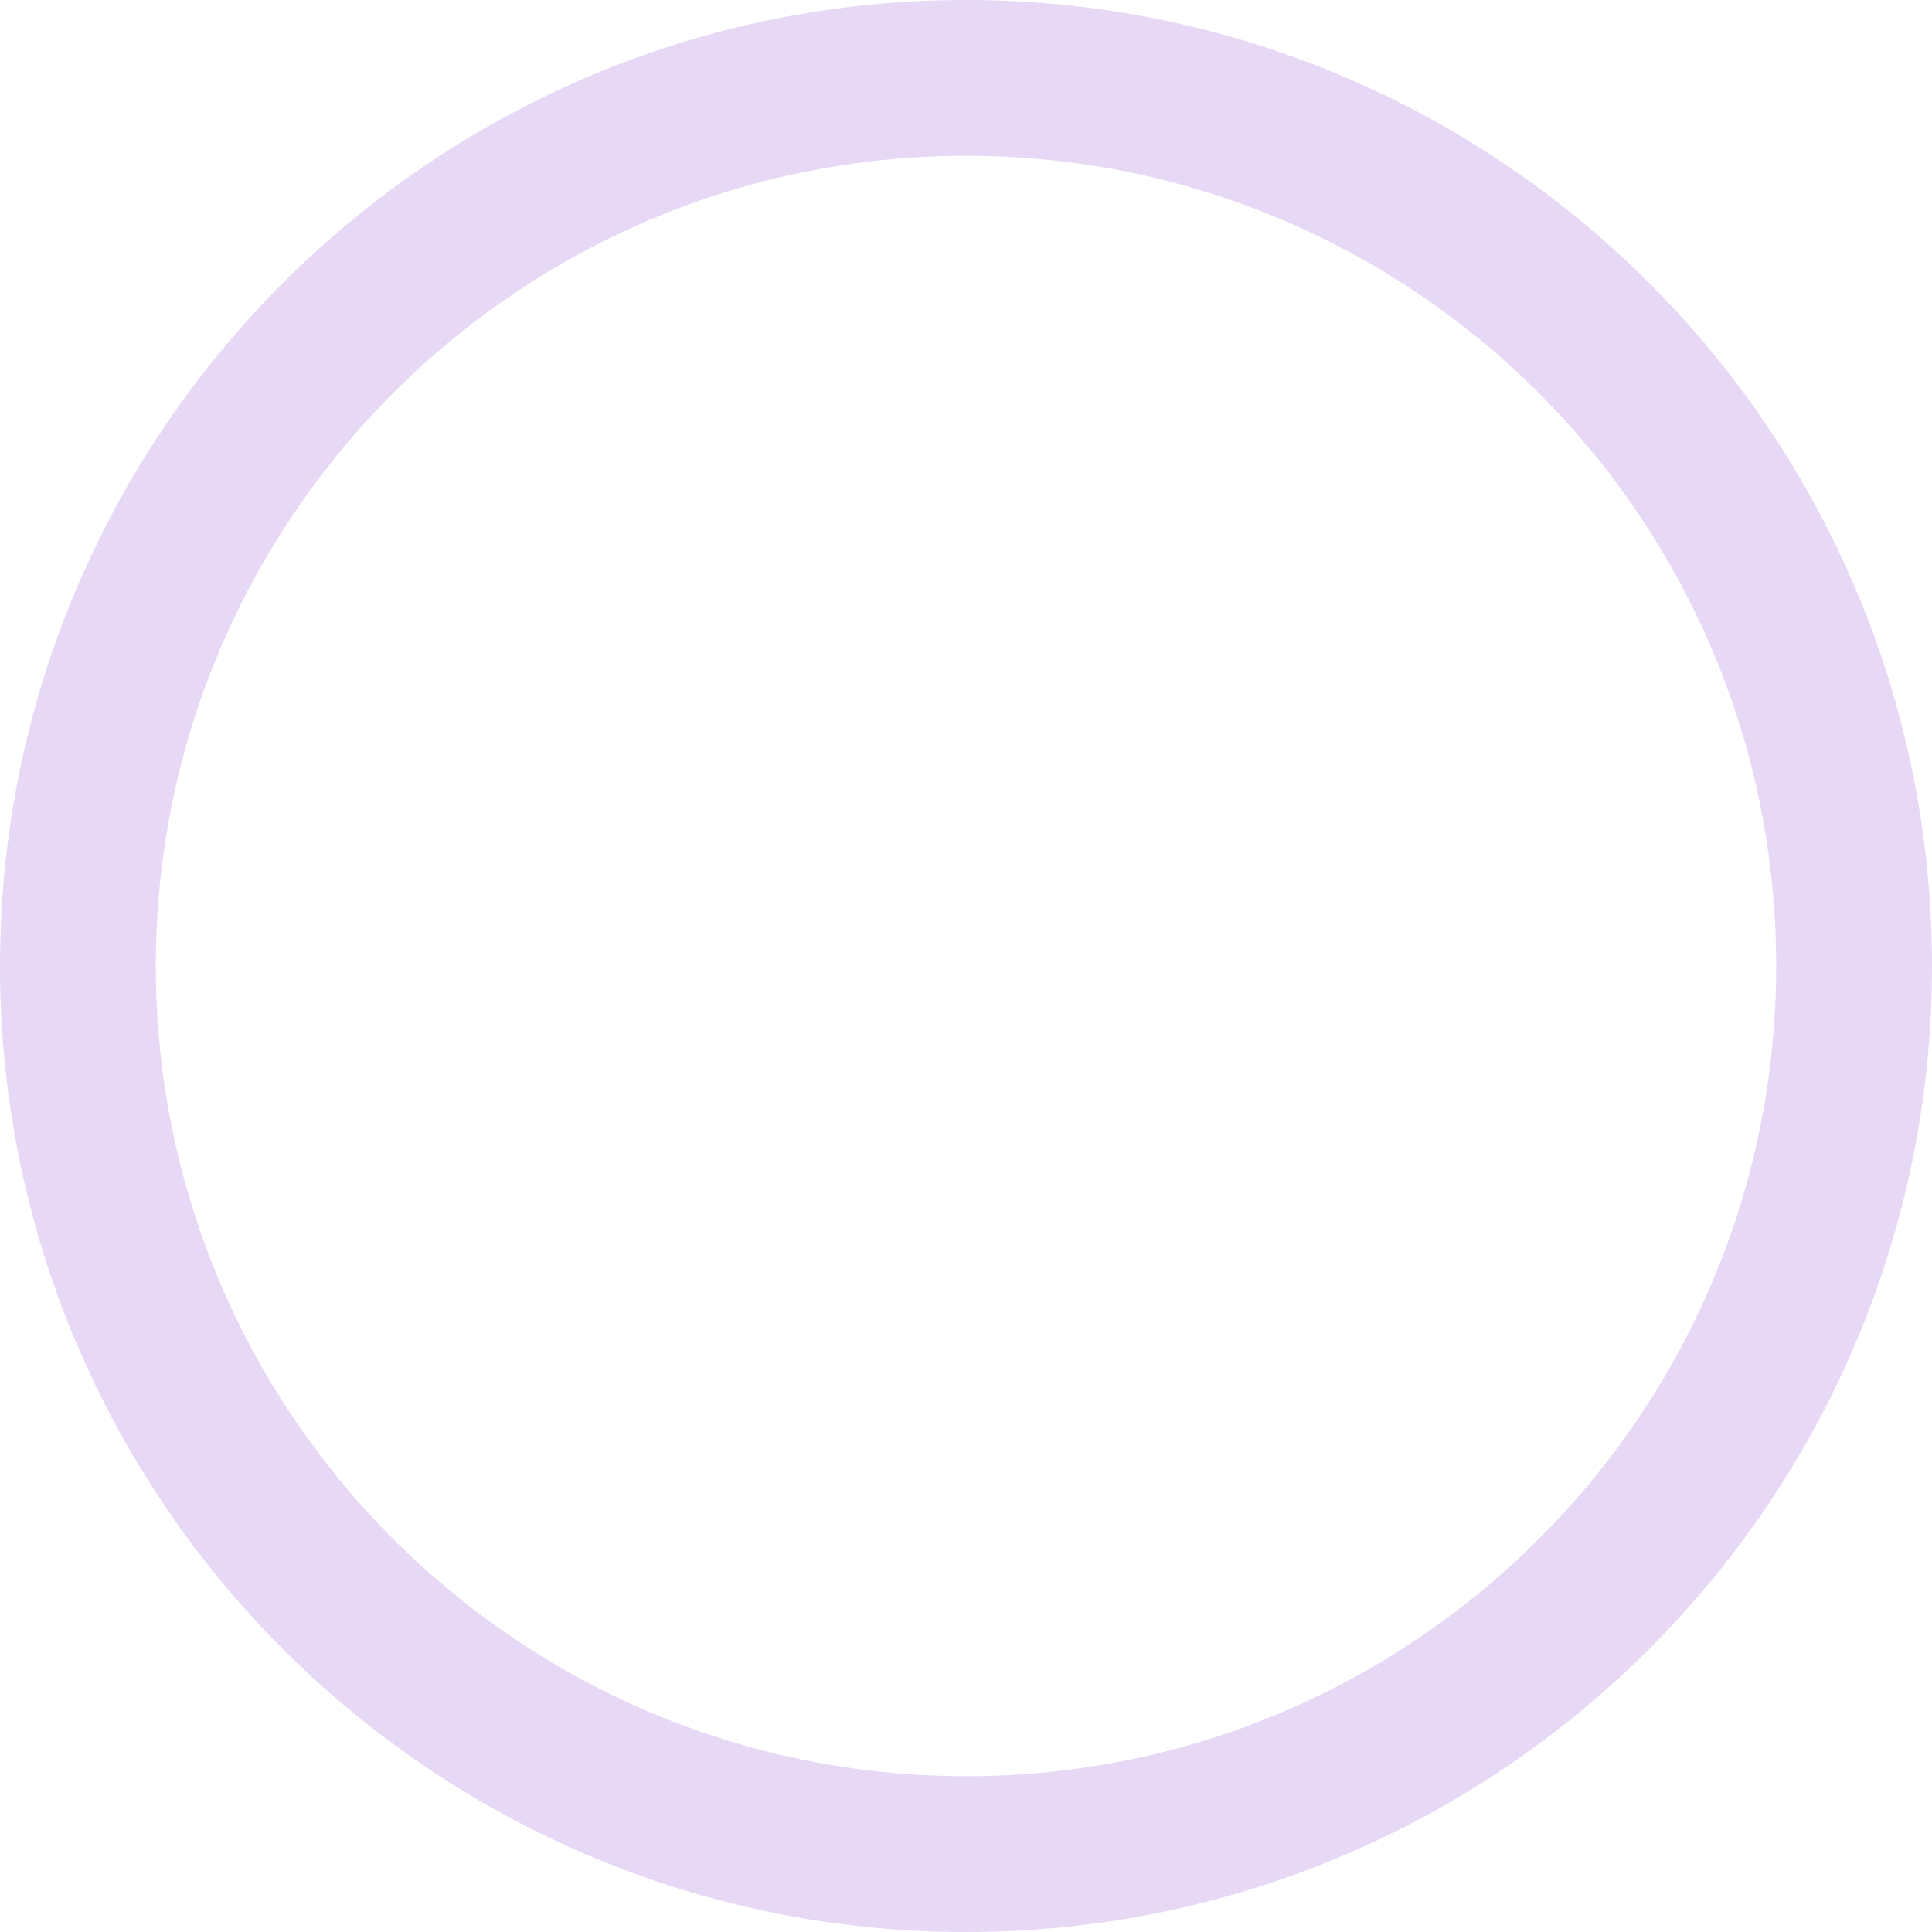
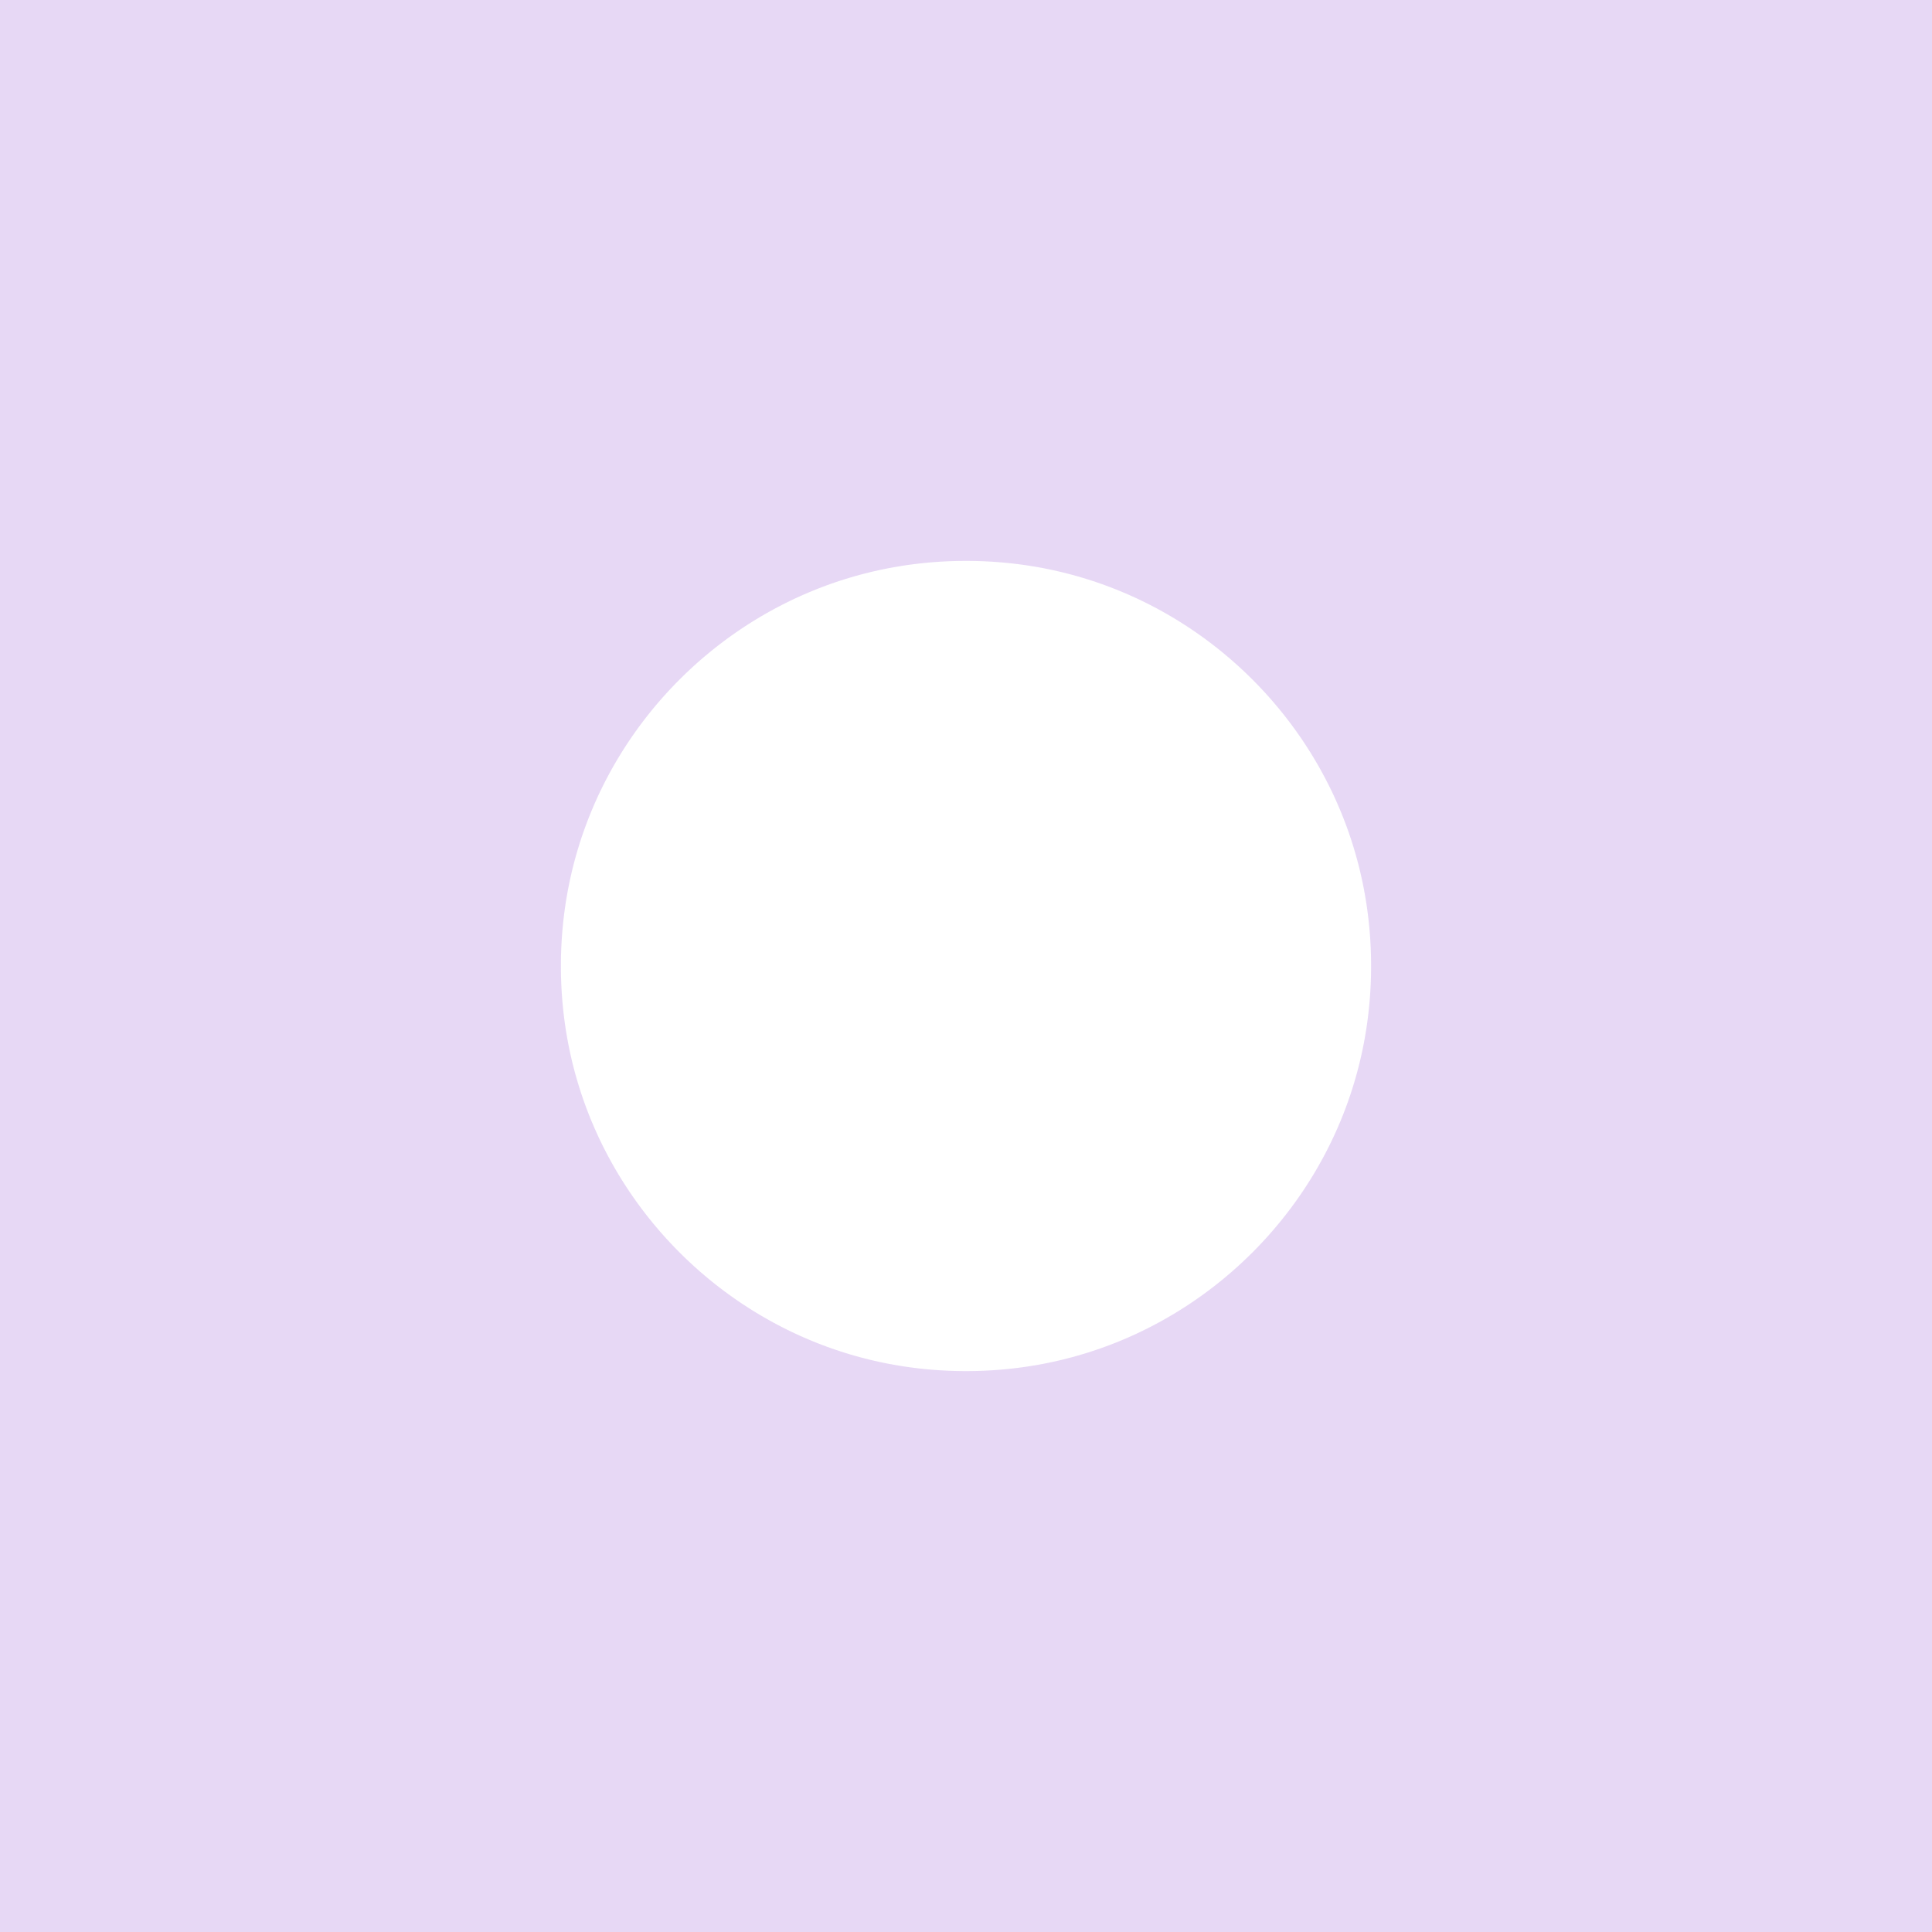
- <svg xmlns="http://www.w3.org/2000/svg" width="124" height="124" viewBox="0 0 124 124">
-   <g id="Ellipse_4" data-name="Ellipse 4" fill="none" stroke="#8c43cf" stroke-width="10" opacity="0.21">
+ <svg xmlns="http://www.w3.org/2000/svg" width="10" height="10" viewBox="0 0 124 124">
+   <g id="Ellipse_4" data-name="Ellipse 4" fill="none" stroke="#8c43cf" stroke-width="5" opacity="0.21">
    <circle cx="62" cy="62" r="62" stroke="none" />
-     <circle cx="62" cy="62" r="57" fill="none" />
+     <circle cx="62" cy="62" r="57" fill="none" vector-effect="non-scaling-stroke" />
  </g>
</svg>
